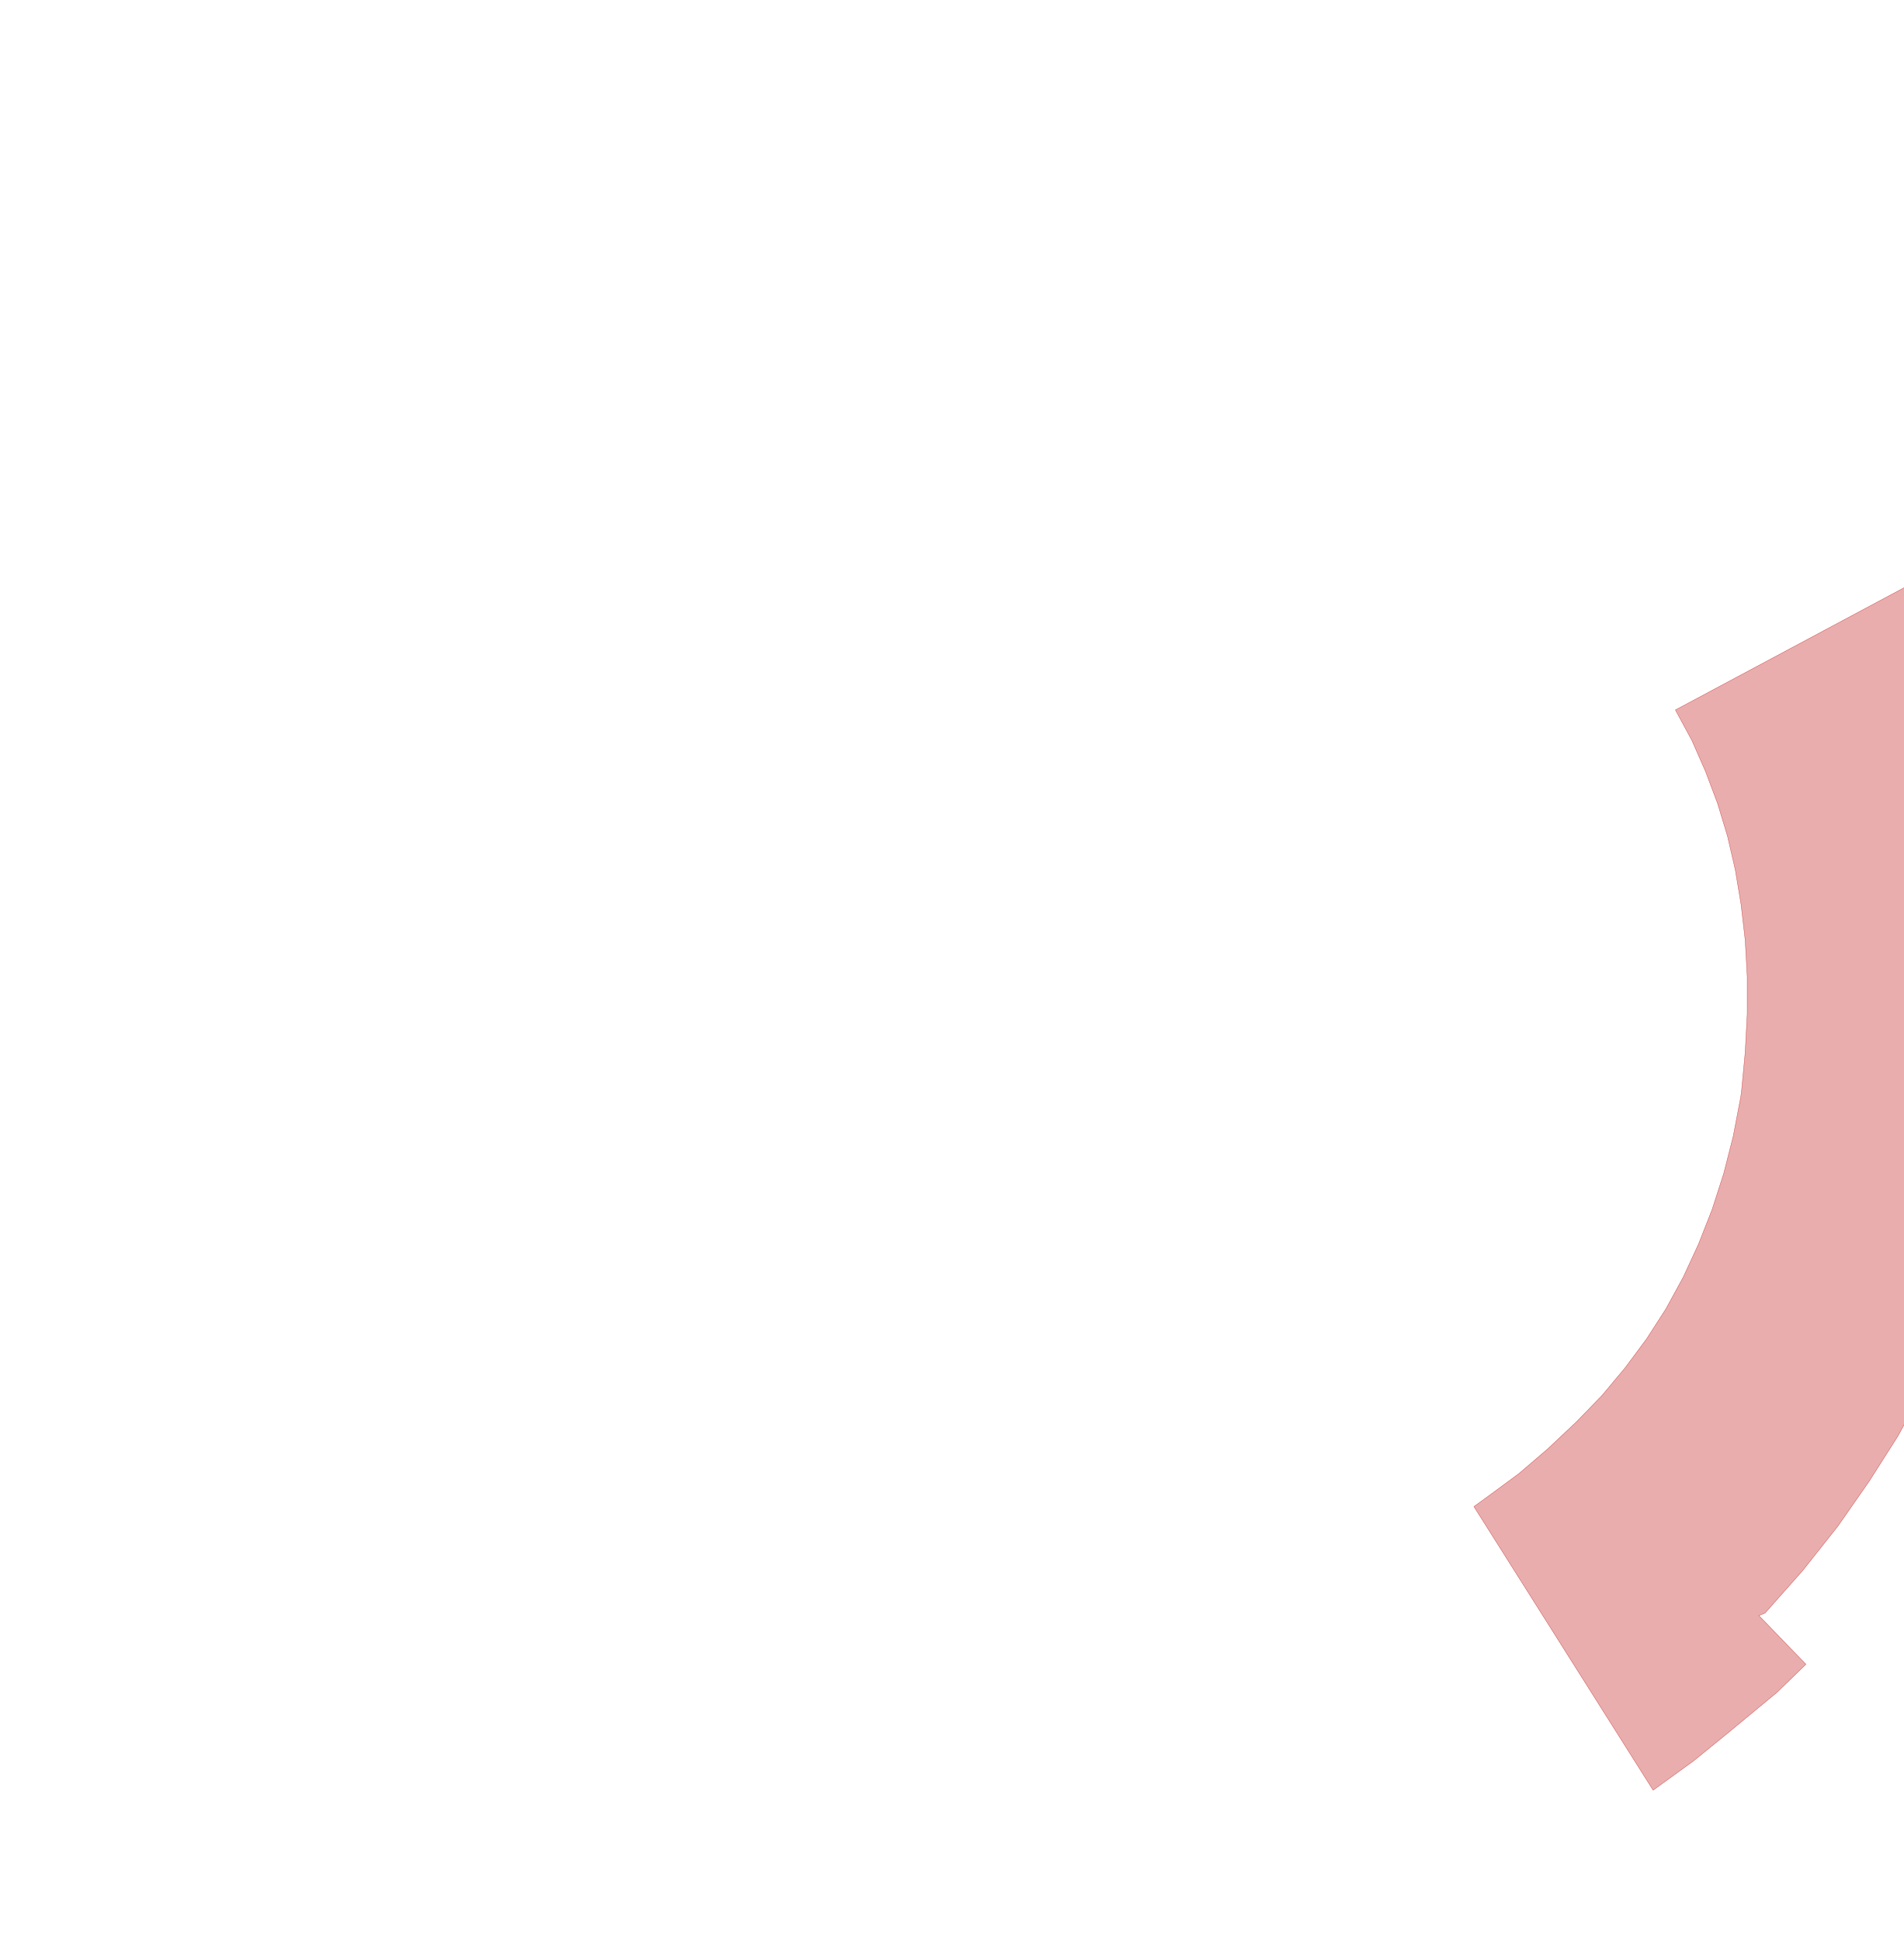
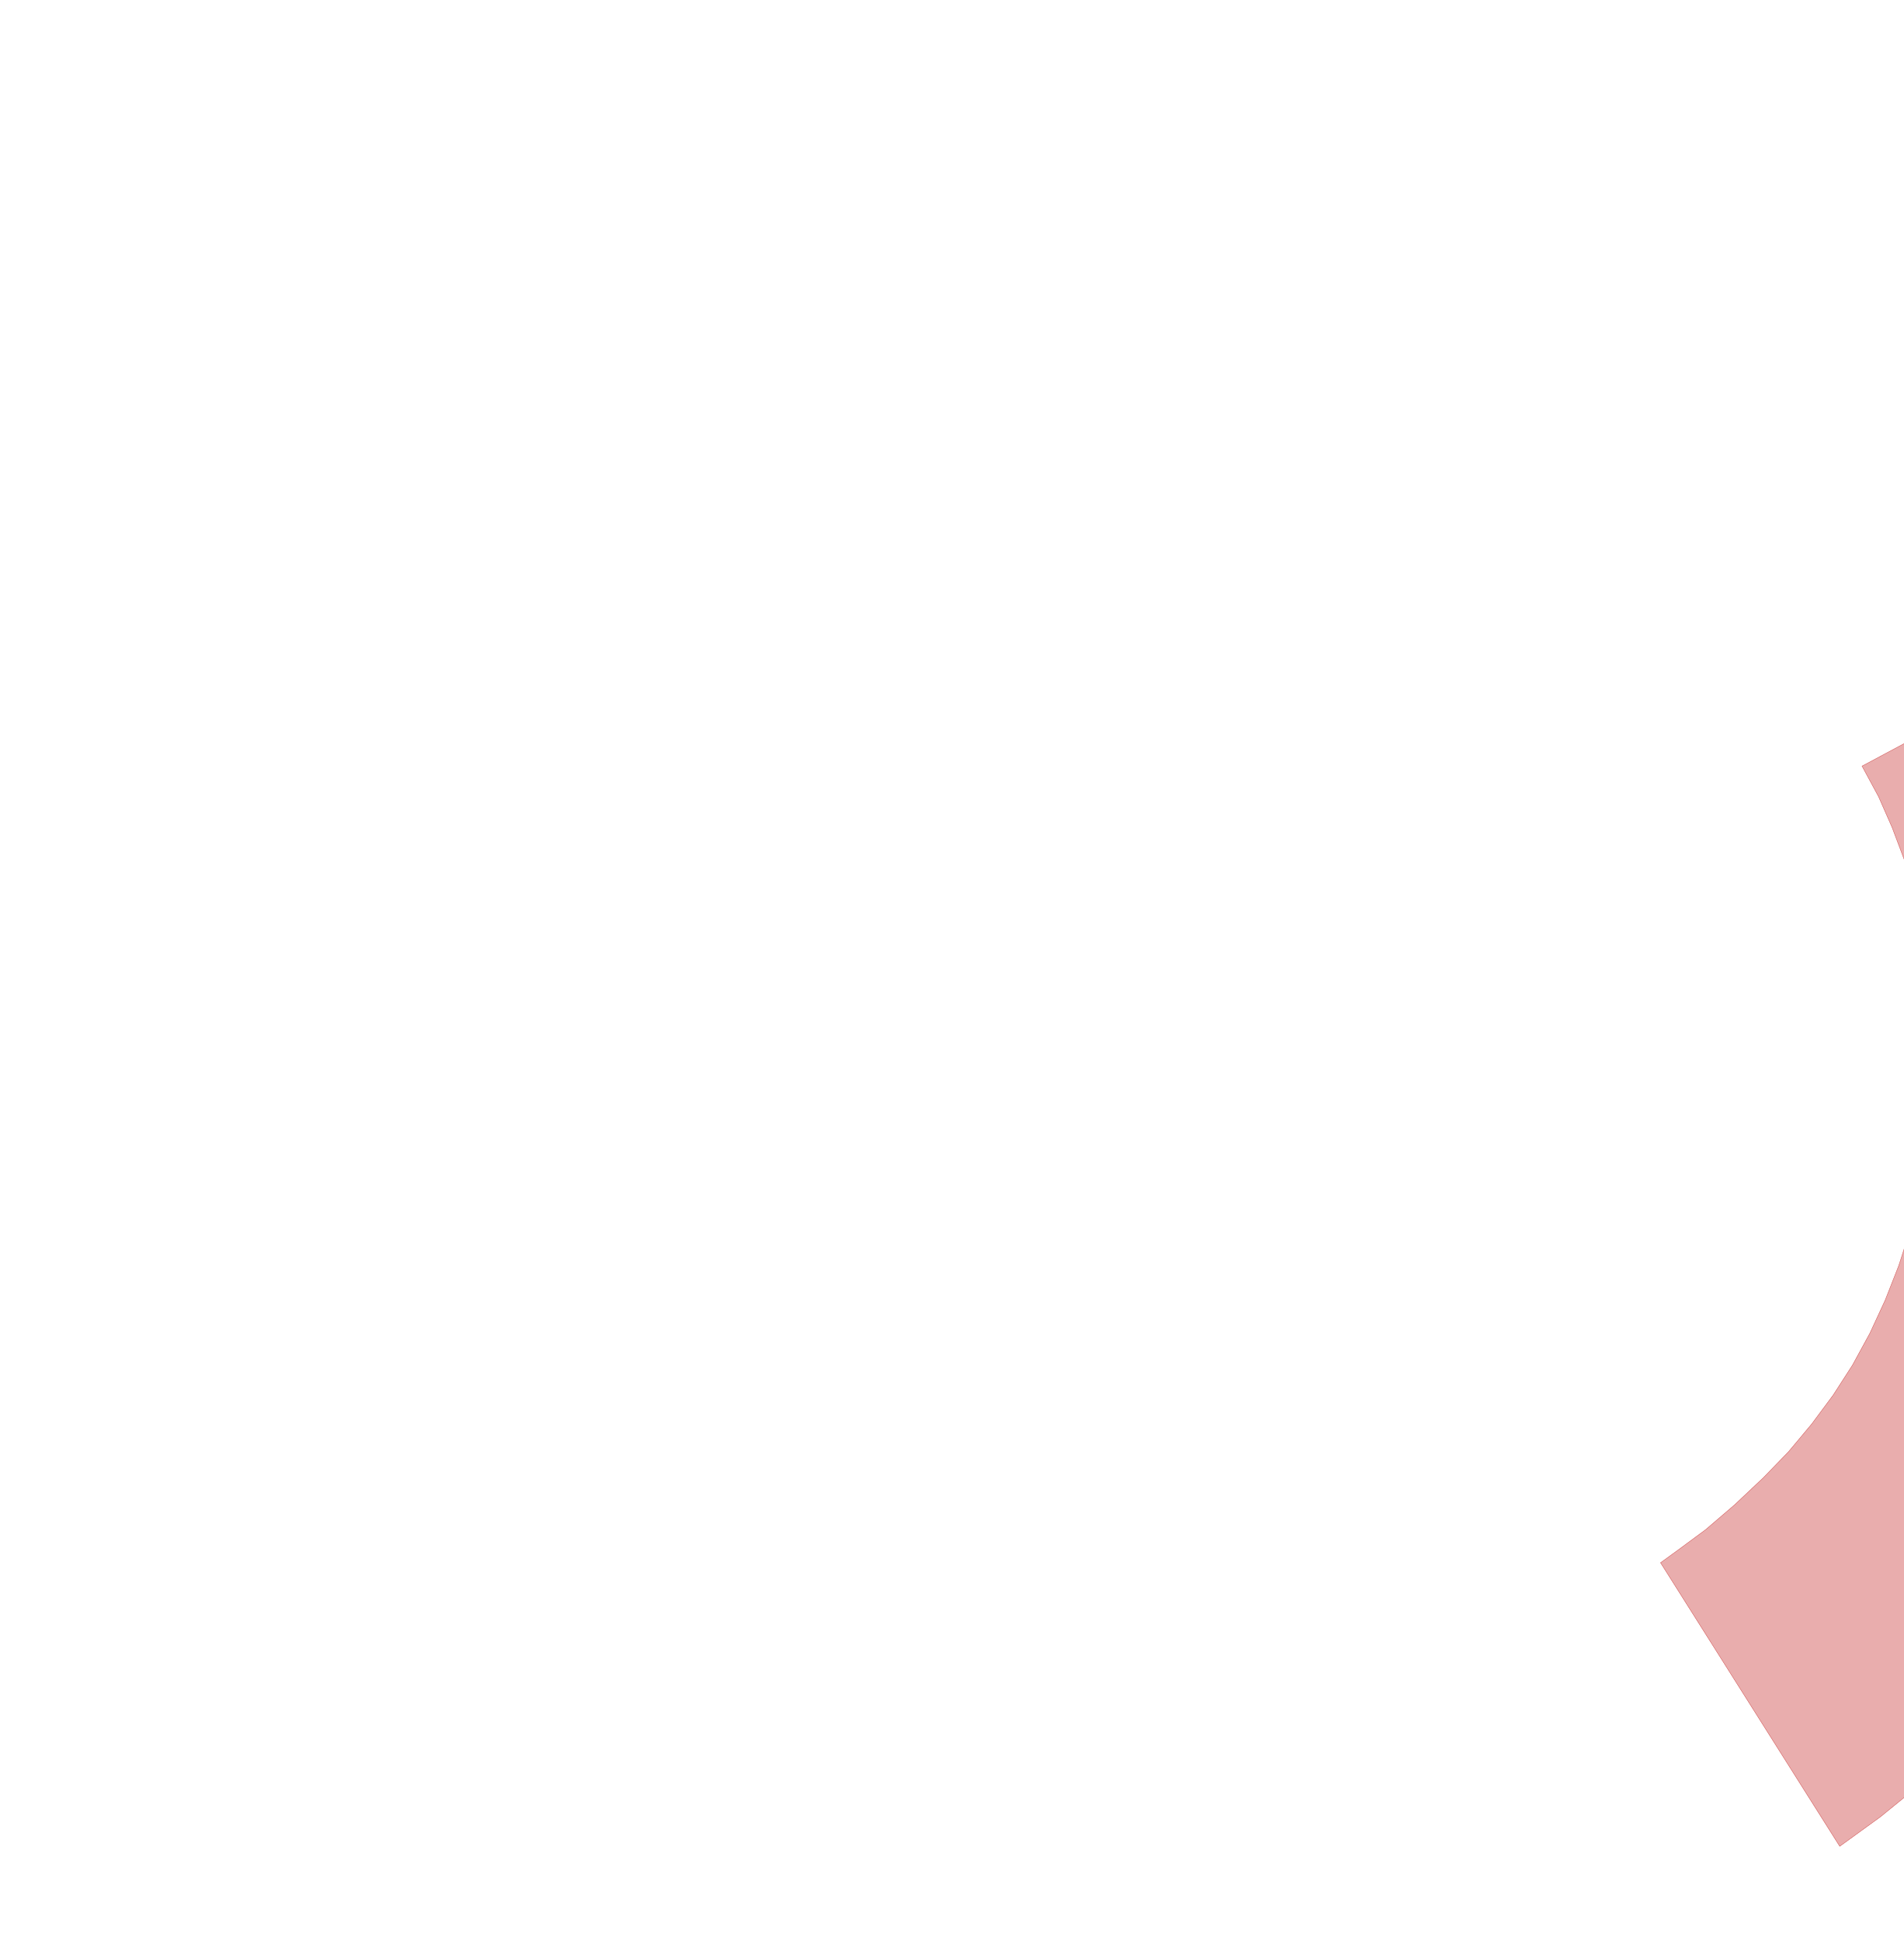
<svg xmlns="http://www.w3.org/2000/svg" viewBox="0,0,4611,4700">
  <g>
-     <polygon fill="rgba(200,50,50,0.4)" stroke="rgba(200,50,50,0.8)" points="4058,1720 4098,1794 4131,1869 4160,1946 4184,2025 4203,2107 4217,2191 4227,2277 4232,2366 4232,2456 4227,2550 4218,2645 4216,2659 4198,2753 4175,2843 4147,2930 4114,3014 4077,3094 4035,3171 3988,3244 3936,3314 3880,3381 3819,3444 3749,3510 3679,3570 3614,3618 3570,3650 4004,4337 4102,4266 4188,4196 4304,4100 4374,4032 4260,3914 4275,3908 4367,3804 4451,3698 4527,3589 4597,3479 4658,3367 4712,3252 4759,3136 4798,3018 4830,2897 4854,2775 4858,2742 4874,2613 4883,2485 4884,2359 4878,2235 4865,2113 4844,1992 4816,1873 4781,1755 4739,1639 4689,1525 4634,1412 4058,1720" />
+     <polygon fill="rgba(200,50,50,0.4)" stroke="rgba(200,50,50,0.8)" points="4510,1856 4550,1930 4583,2005 4612,2082 4636,2161 4655,2243 4669,2327 4679,2413 4684,2502 4684,2592 4679,2686 4670,2781 4668,2795 4650,2889 4627,2979 4599,3066 4566,3150 4529,3230 4487,3307 4440,3380 4388,3450 4332,3517 4271,3580 4201,3646 4131,3706 4066,3754 4022,3786 4456,4473 4554,4402 4640,4332 4756,4236 4826,4168 4712,4050 4727,4044 4819,3940 4903,3834 4979,3725 5049,3615 5110,3503 5164,3388 5211,3272 5250,3154 5282,3033 5306,2911 5310,2878 5326,2749 5335,2621 5336,2495 5330,2371 5317,2249 5296,2128 5268,2009 5233,1891 5191,1775 5141,1661 5086,1548 4510,1856" />
  </g>
</svg>
